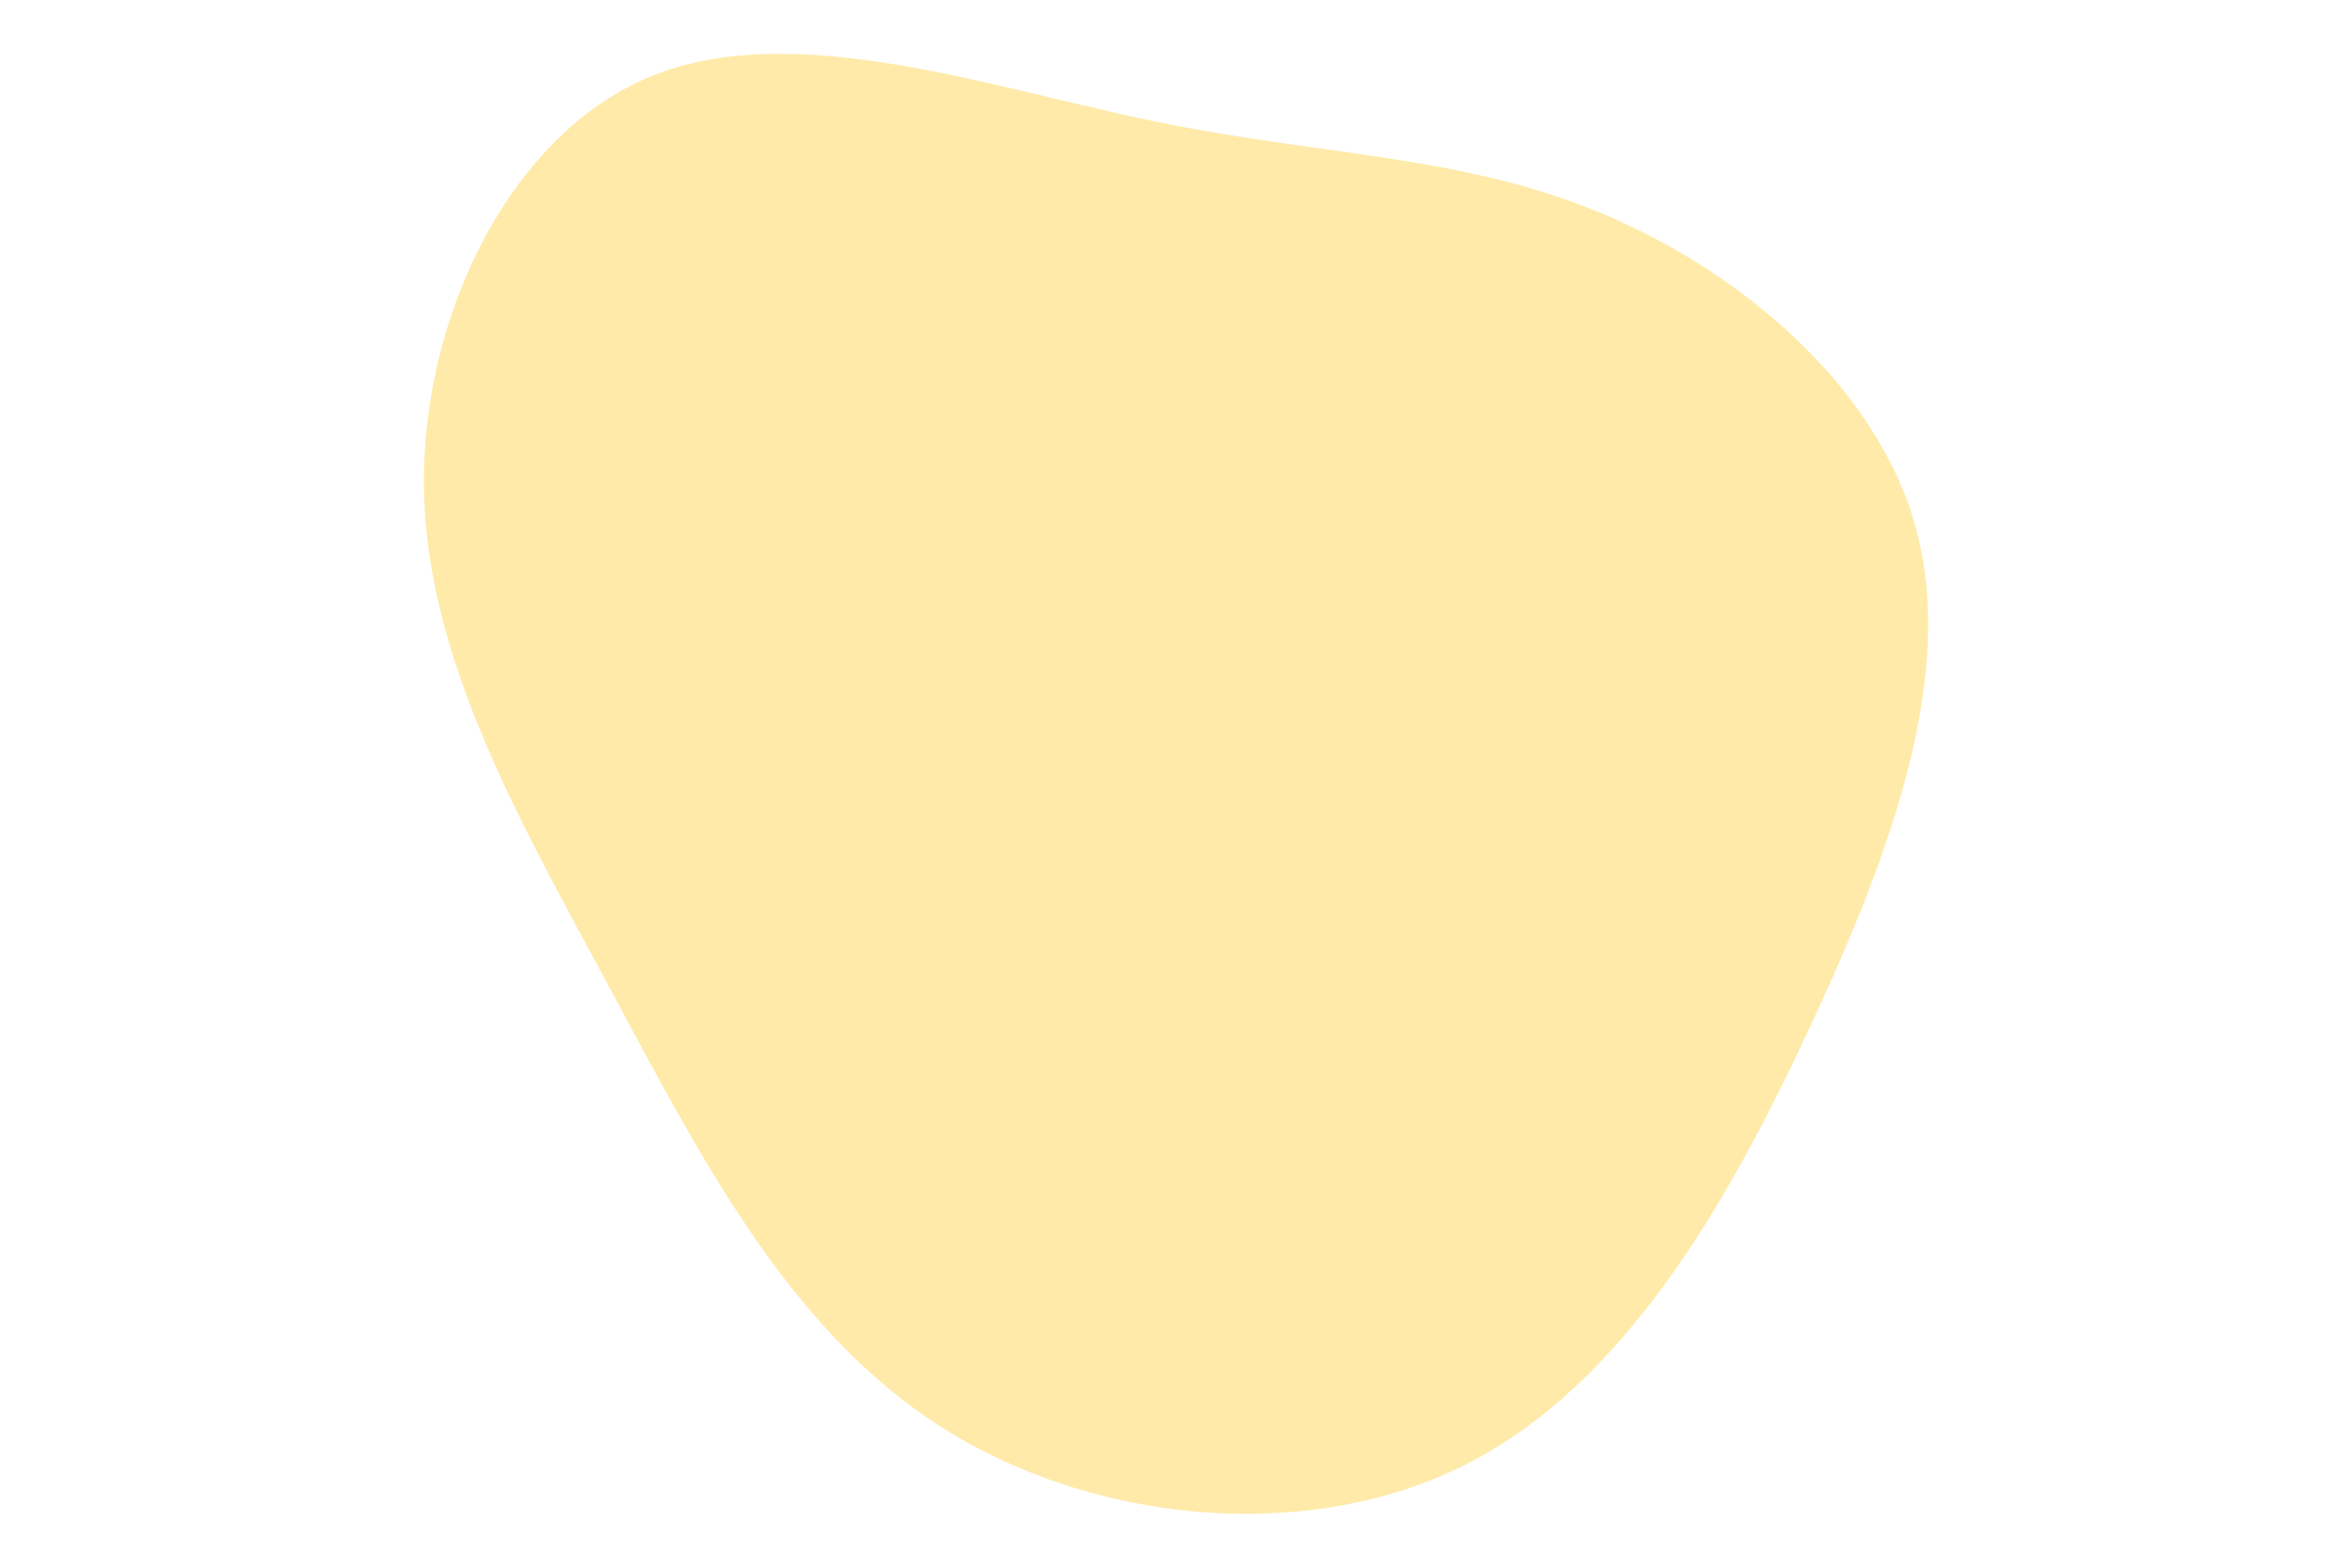
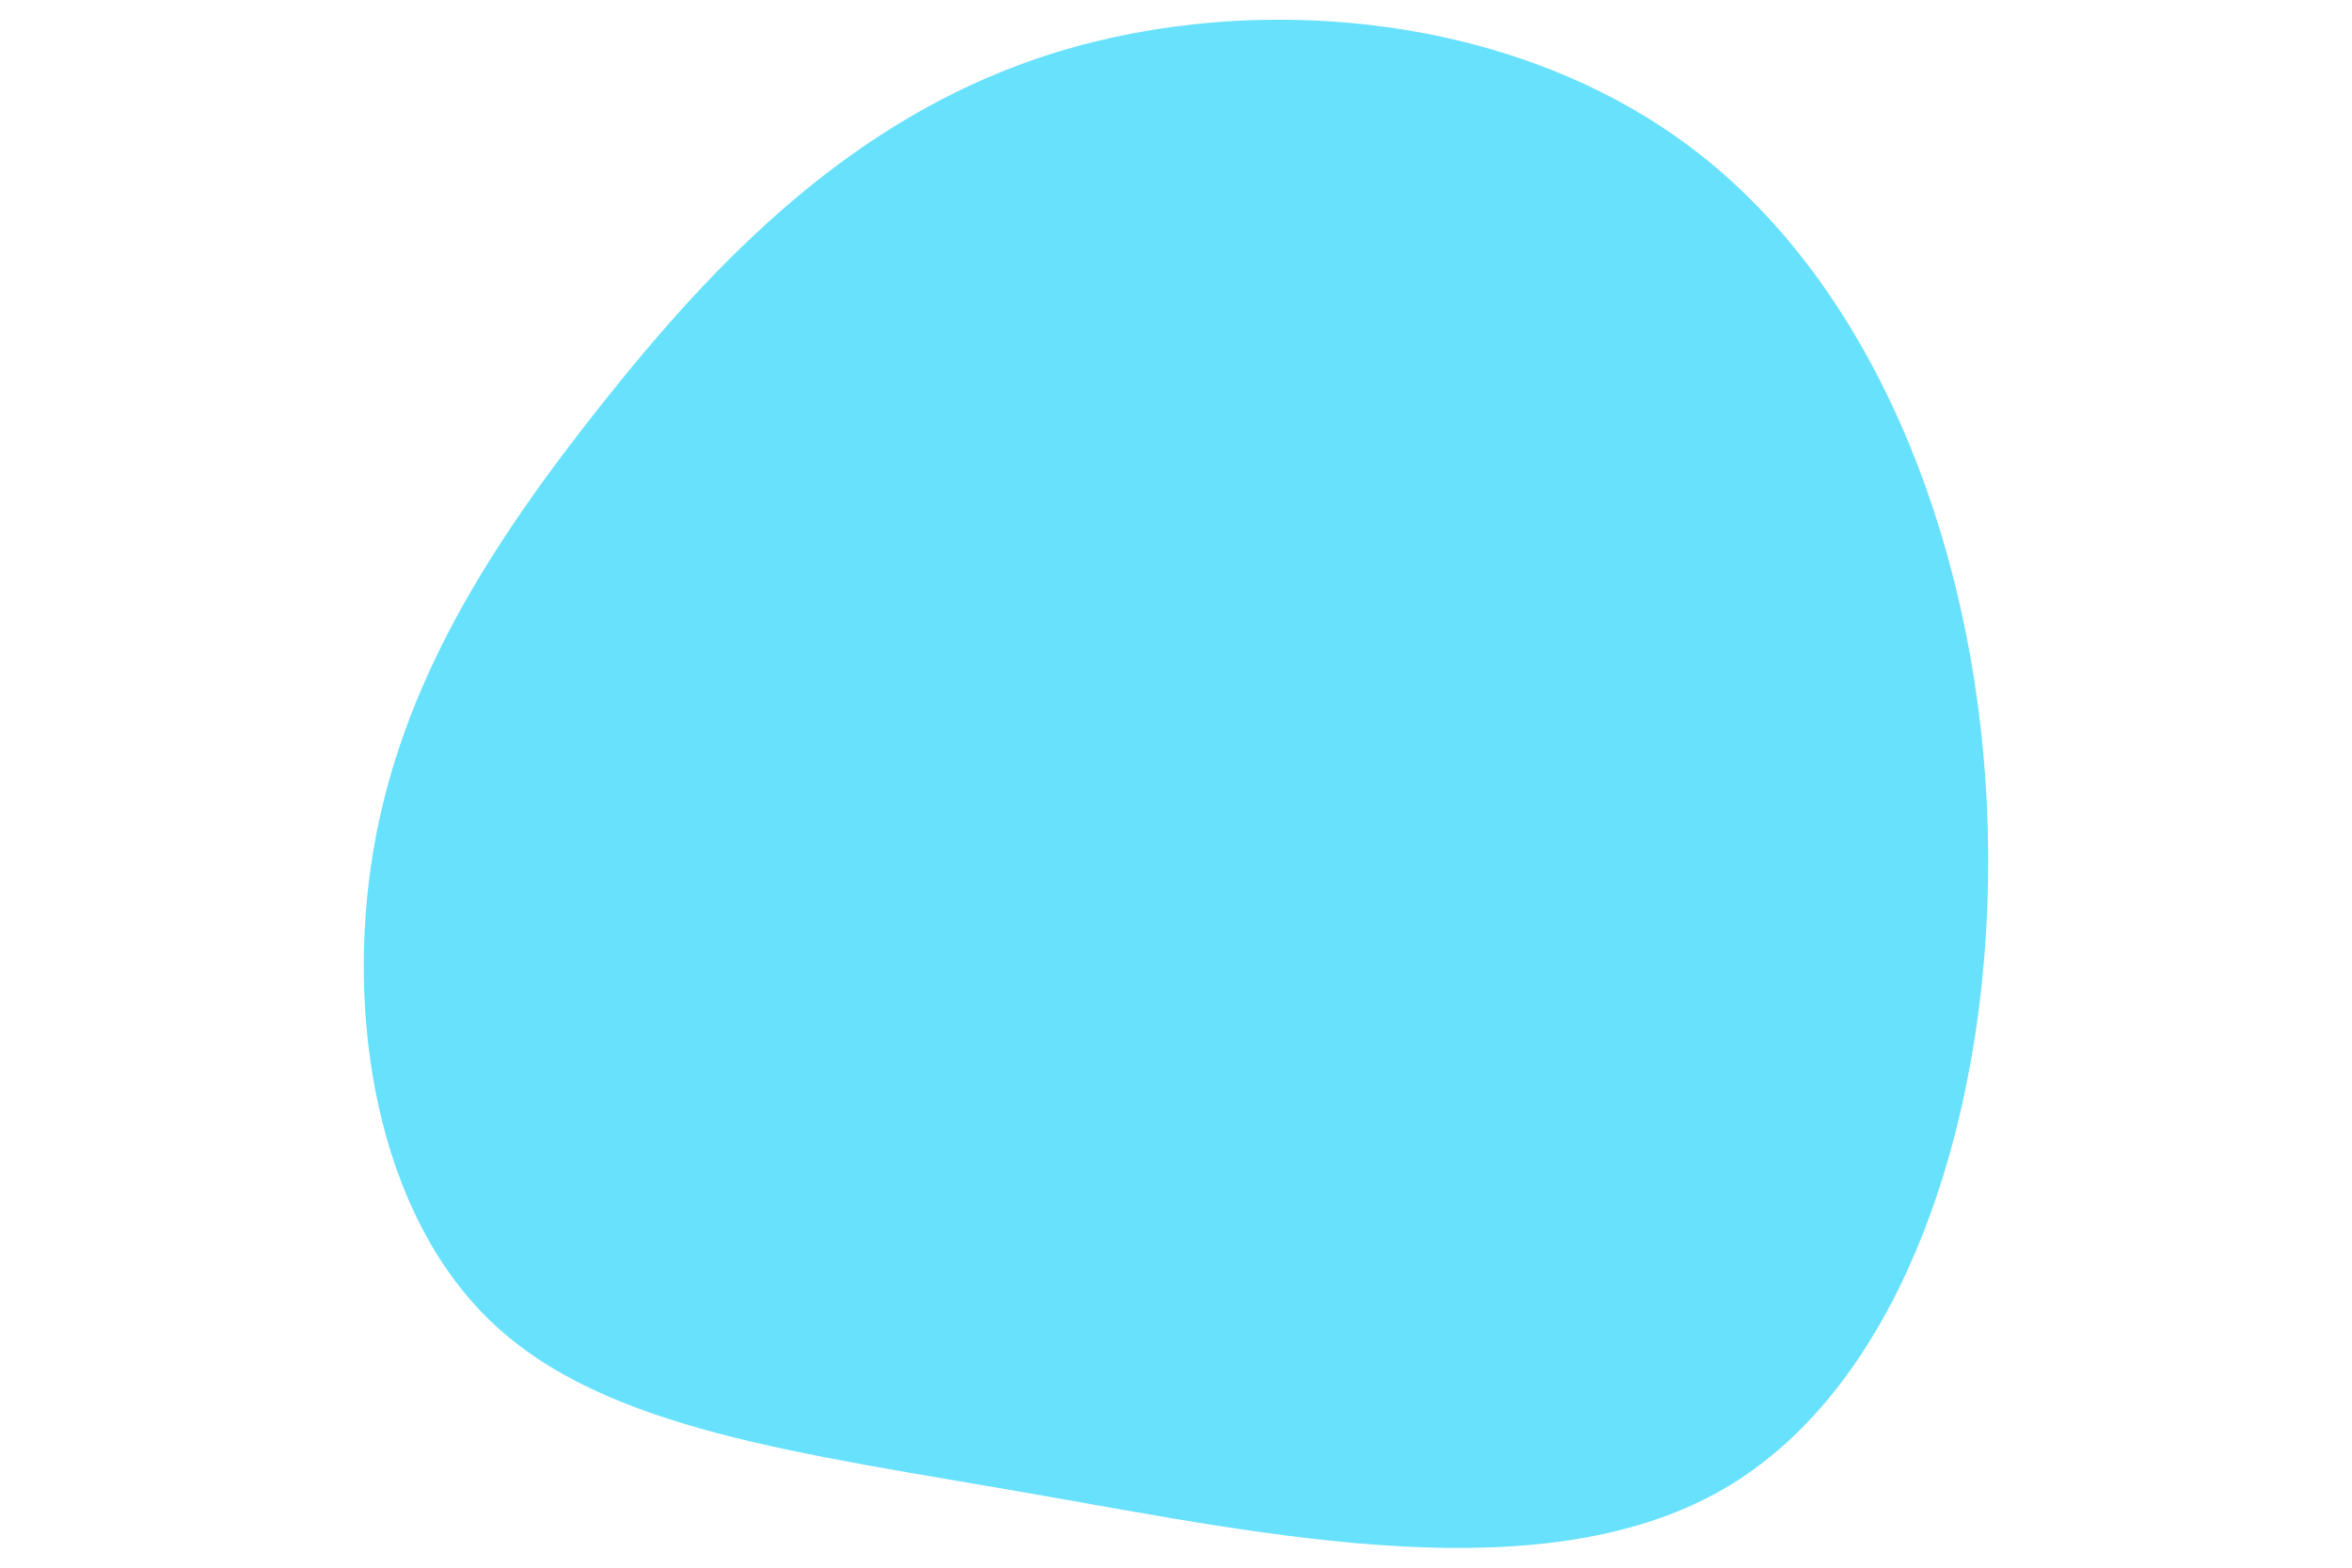
<svg xmlns="http://www.w3.org/2000/svg" id="visual" viewBox="0 0 900 600" width="900" height="600" version="1.1">
-   <g transform="translate(453.5048 247.4382)">
-     <path d="M158.4 -166.2C211.4 -144.3 264.8 -100.2 279.7 -45C294.6 10.3 271.2 76.6 239.5 144.7C207.9 212.8 168.1 282.6 106.9 313.3C45.8 343.9 -36.6 335.5 -94.6 297.9C-152.7 260.3 -186.3 193.7 -220.8 129.6C-255.3 65.5 -290.6 4 -291.3 -61.6C-291.9 -127.2 -257.8 -196.9 -203.5 -218.6C-149.1 -240.2 -74.6 -213.9 -10.9 -200.8C52.7 -187.8 105.4 -188.1 158.4 -166.2" fill="#ffeaa9" />
+   <g transform="translate(379.9482 314.9428)">
+     <path d="M270.6 -255.8C340 -201.3 378 -100.6 380.7 2.7C383.4 106.1 350.8 212.1 281.5 253.8C212.1 295.5 106.1 272.7 15.8 256.9C-74.5 241.1 -149 232.3 -192.3 190.6C-235.6 149 -247.8 74.5 -237.1 10.7C-226.4 -53 -192.7 -106.1 -149.4 -160.6C-106.1 -215.1 -53 -271 23.8 -294.8C100.6 -318.6 201.3 -310.3 270.6 -255.8" fill="#68e1fd" />
  </g>
</svg>
